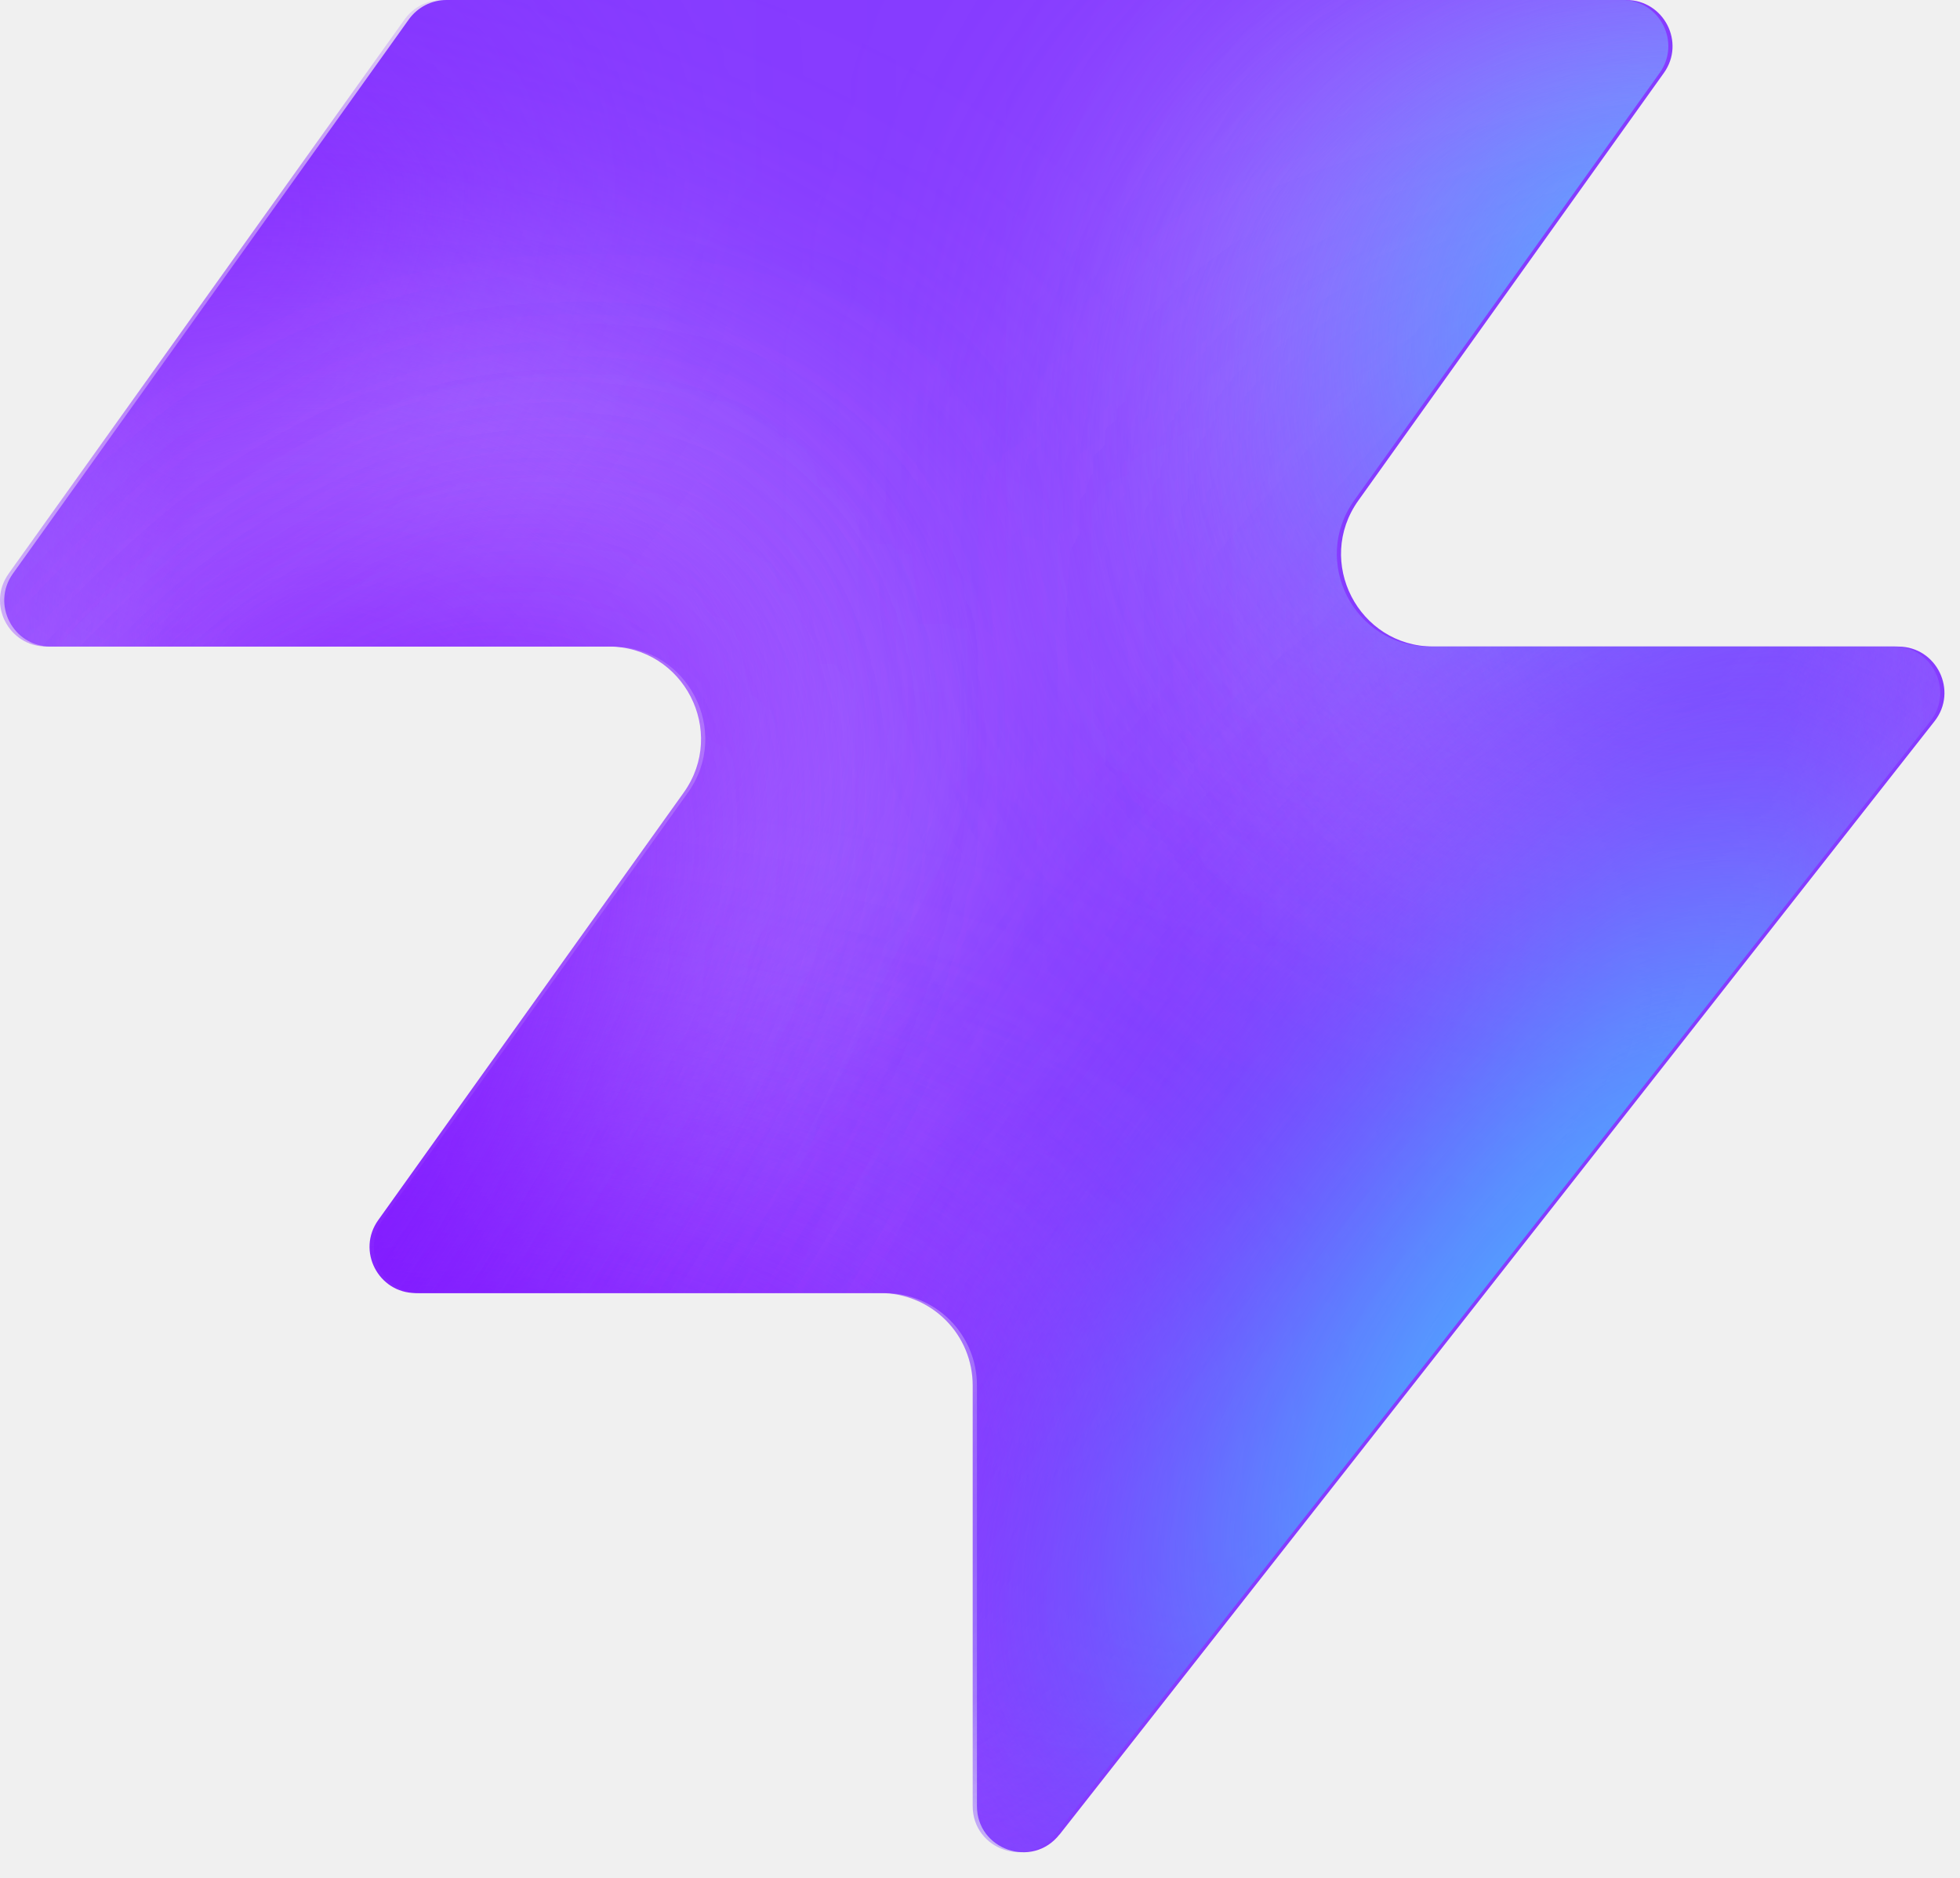
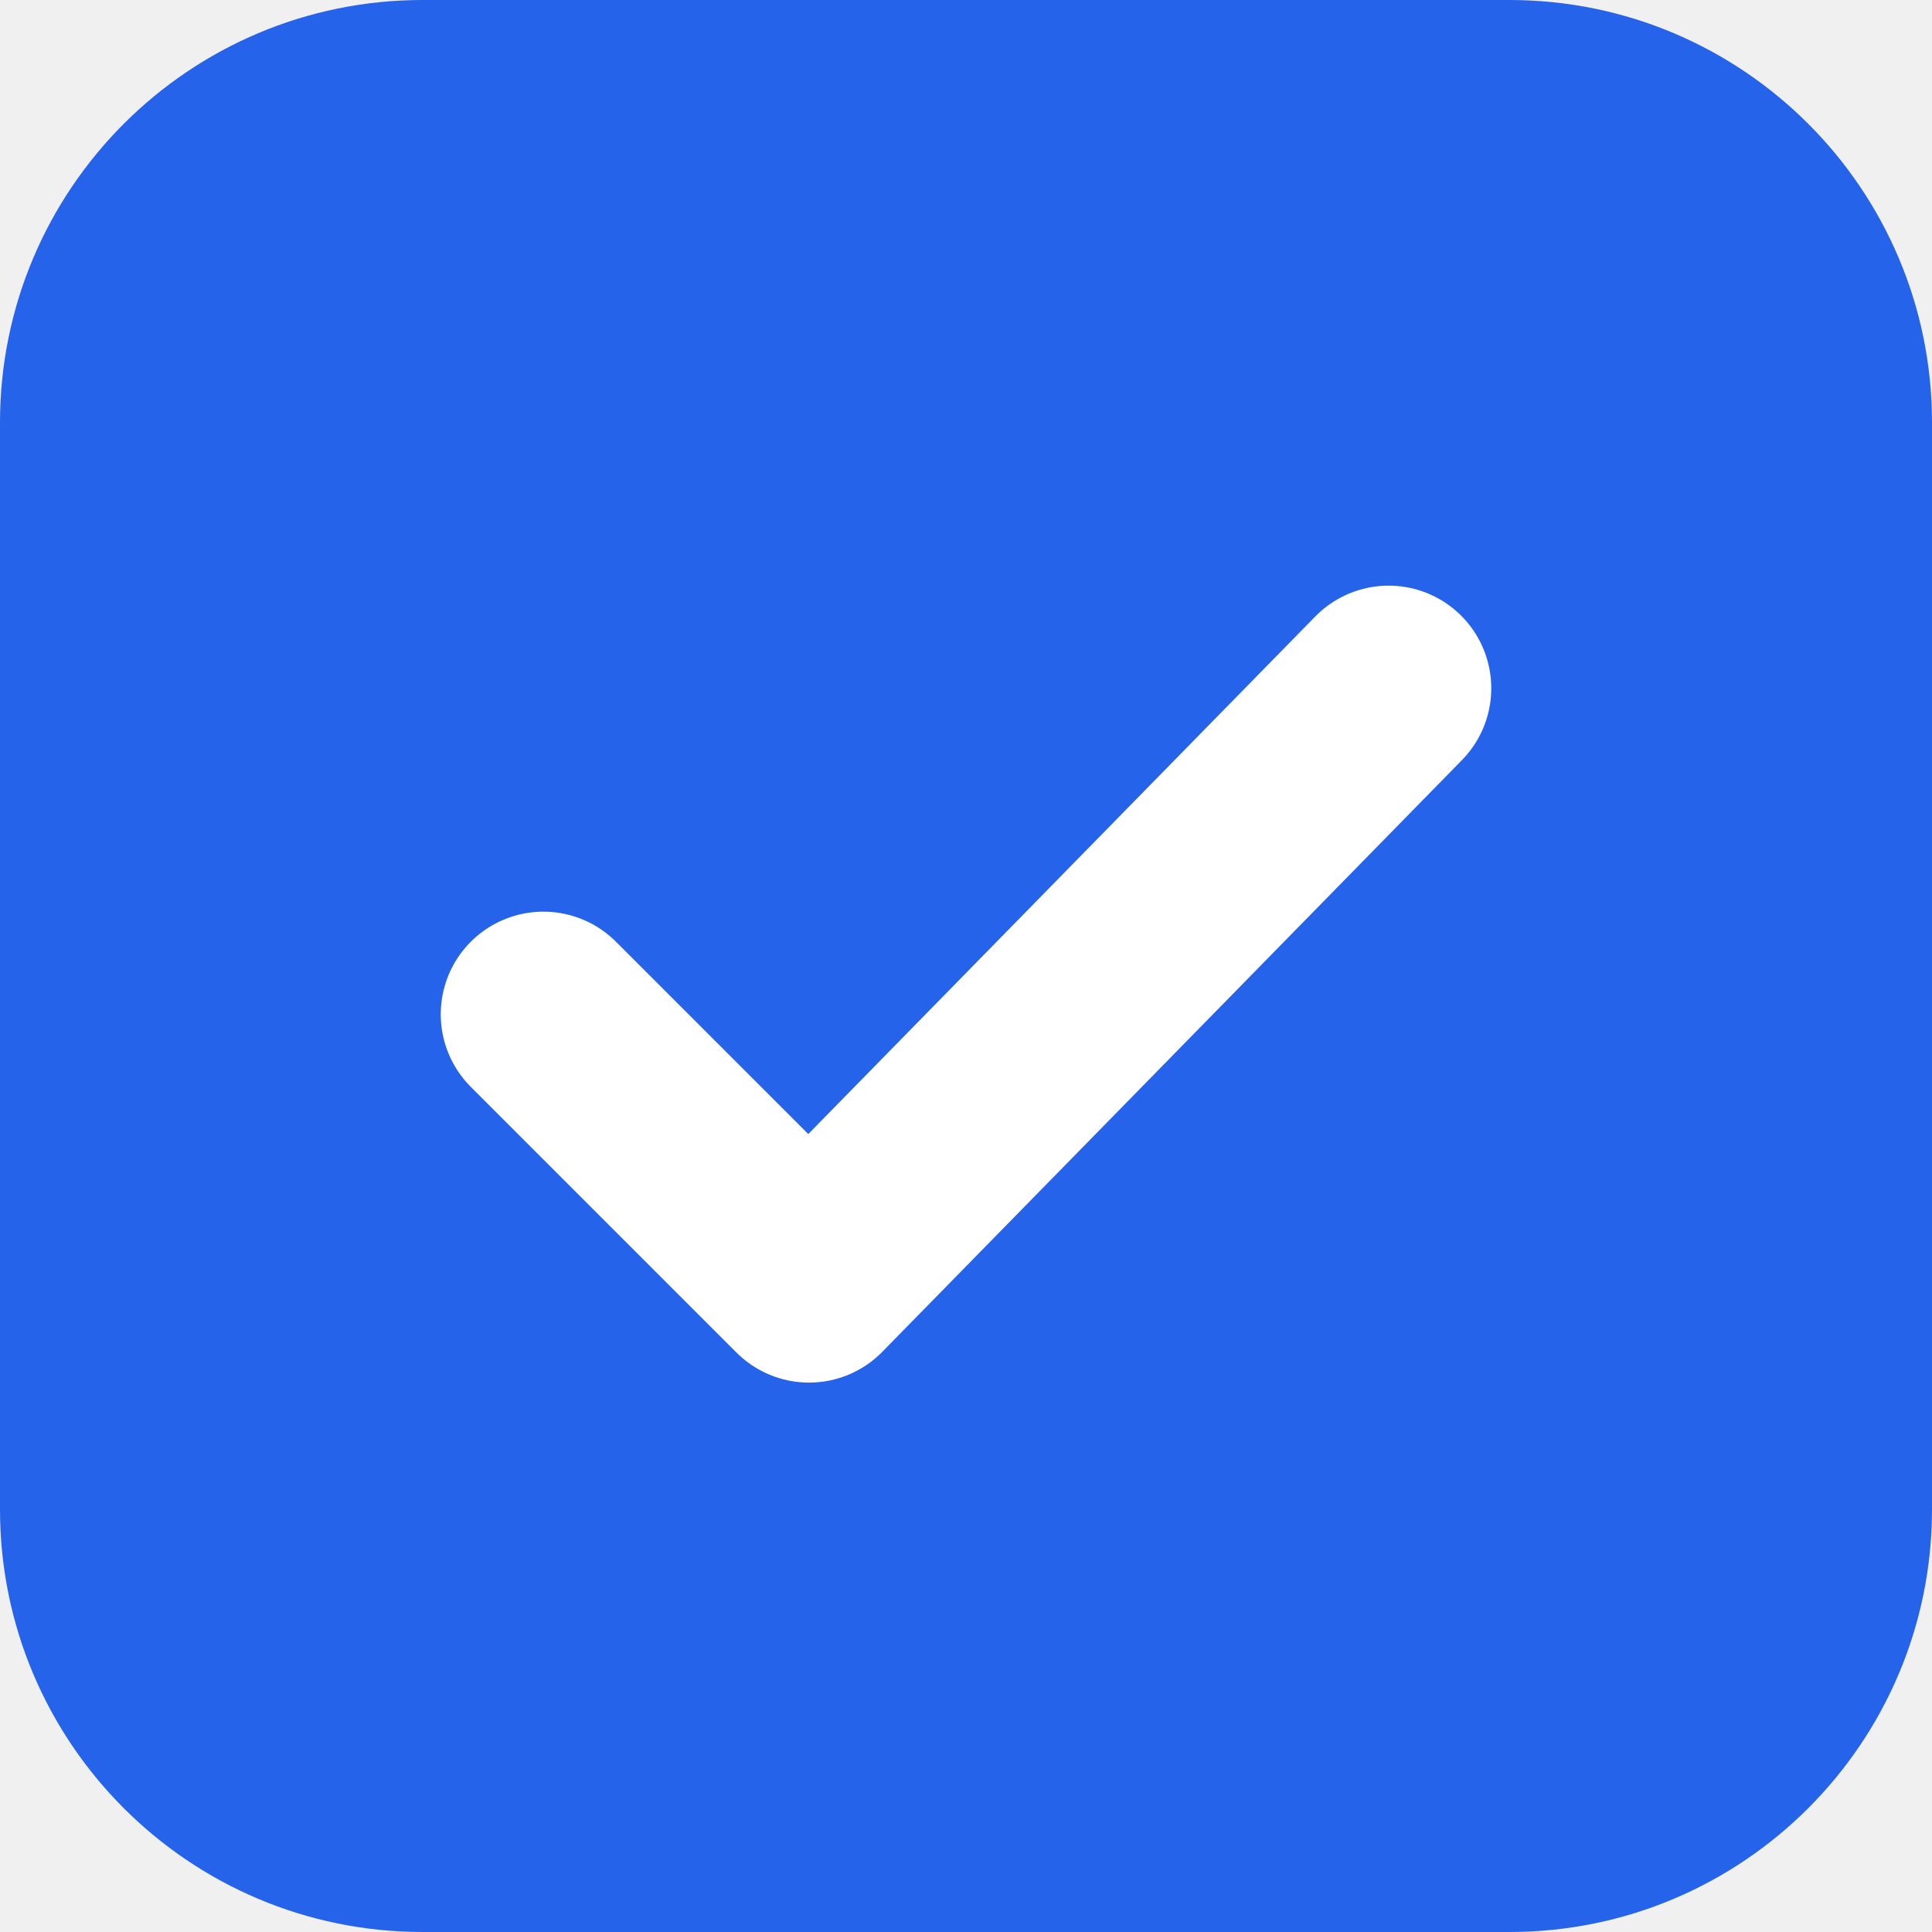
- <svg xmlns="http://www.w3.org/2000/svg" width="48" height="46" fill="none" viewBox="0 0 48 46">
-   <path fill="#863bff" d="M25.946 44.938c-.664.845-2.021.375-2.021-.698V33.937a2.26 2.26 0 0 0-2.262-2.262H10.287c-.92 0-1.456-1.04-.92-1.788l7.48-10.471c1.07-1.497 0-3.578-1.842-3.578H1.237c-.92 0-1.456-1.04-.92-1.788L10.013.474c.214-.297.556-.474.92-.474h28.894c.92 0 1.456 1.04.92 1.788l-7.48 10.471c-1.07 1.498 0 3.579 1.842 3.579h11.377c.943 0 1.473 1.088.89 1.83L25.947 44.94z" style="fill:#863bff;fill:color(display-p3 .525 .23 1);fill-opacity:1" />
-   <mask id="a" width="48" height="46" x="0" y="0" maskUnits="userSpaceOnUse" style="mask-type:alpha">
-     <path fill="#000" d="M25.842 44.938c-.664.844-2.021.375-2.021-.698V33.937a2.26 2.26 0 0 0-2.262-2.262H10.183c-.92 0-1.456-1.04-.92-1.788l7.48-10.471c1.07-1.498 0-3.579-1.842-3.579H1.133c-.92 0-1.456-1.04-.92-1.787L9.91.473c.214-.297.556-.474.92-.474h28.894c.92 0 1.456 1.04.92 1.788l-7.48 10.471c-1.07 1.498 0 3.578 1.842 3.578h11.377c.943 0 1.473 1.088.89 1.832L25.843 44.94z" style="fill:#000;fill-opacity:1" />
-   </mask>
-   <g mask="url(#a)">
-     <g filter="url(#b)">
-       <ellipse cx="5.508" cy="14.704" fill="#ede6ff" rx="5.508" ry="14.704" style="fill:#ede6ff;fill:color(display-p3 .927 .903 1);fill-opacity:1" transform="matrix(.00324 1 1 -.00324 -4.47 31.516)" />
-     </g>
-     <g filter="url(#c)">
-       <ellipse cx="10.399" cy="29.851" fill="#ede6ff" rx="10.399" ry="29.851" style="fill:#ede6ff;fill:color(display-p3 .927 .903 1);fill-opacity:1" transform="matrix(.00324 1 1 -.00324 -39.328 7.883)" />
-     </g>
-     <g filter="url(#d)">
-       <ellipse cx="5.508" cy="30.487" fill="#7e14ff" rx="5.508" ry="30.487" style="fill:#7e14ff;fill:color(display-p3 .492 .077 1);fill-opacity:1" transform="rotate(89.814 -25.913 -14.639)scale(1 -1)" />
-     </g>
-     <g filter="url(#e)">
-       <ellipse cx="5.508" cy="30.599" fill="#7e14ff" rx="5.508" ry="30.599" style="fill:#7e14ff;fill:color(display-p3 .492 .077 1);fill-opacity:1" transform="rotate(89.814 -32.644 -3.334)scale(1 -1)" />
-     </g>
-     <g filter="url(#f)">
-       <ellipse cx="5.508" cy="30.599" fill="#7e14ff" rx="5.508" ry="30.599" style="fill:#7e14ff;fill:color(display-p3 .492 .077 1);fill-opacity:1" transform="matrix(.00324 1 1 -.00324 -34.34 30.47)" />
-     </g>
-     <g filter="url(#g)">
-       <ellipse cx="14.072" cy="22.078" fill="#ede6ff" rx="14.072" ry="22.078" style="fill:#ede6ff;fill:color(display-p3 .927 .903 1);fill-opacity:1" transform="rotate(93.35 24.506 48.493)scale(-1 1)" />
-     </g>
-     <g filter="url(#h)">
-       <ellipse cx="3.47" cy="21.501" fill="#7e14ff" rx="3.47" ry="21.501" style="fill:#7e14ff;fill:color(display-p3 .492 .077 1);fill-opacity:1" transform="rotate(89.009 28.708 47.59)scale(-1 1)" />
-     </g>
-     <g filter="url(#i)">
-       <ellipse cx="3.47" cy="21.501" fill="#7e14ff" rx="3.47" ry="21.501" style="fill:#7e14ff;fill:color(display-p3 .492 .077 1);fill-opacity:1" transform="rotate(89.009 28.708 47.59)scale(-1 1)" />
-     </g>
-     <g filter="url(#j)">
-       <ellipse cx=".387" cy="8.972" fill="#7e14ff" rx="4.407" ry="29.108" style="fill:#7e14ff;fill:color(display-p3 .492 .077 1);fill-opacity:1" transform="rotate(39.51 .387 8.972)" />
-     </g>
-     <g filter="url(#k)">
-       <ellipse cx="47.523" cy="-6.092" fill="#7e14ff" rx="4.407" ry="29.108" style="fill:#7e14ff;fill:color(display-p3 .492 .077 1);fill-opacity:1" transform="rotate(37.892 47.523 -6.092)" />
-     </g>
-     <g filter="url(#l)">
-       <ellipse cx="41.412" cy="6.333" fill="#47bfff" rx="5.971" ry="9.665" style="fill:#47bfff;fill:color(display-p3 .28 .748 1);fill-opacity:1" transform="rotate(37.892 41.412 6.333)" />
-     </g>
-     <g filter="url(#m)">
-       <ellipse cx="-1.879" cy="38.332" fill="#7e14ff" rx="4.407" ry="29.108" style="fill:#7e14ff;fill:color(display-p3 .492 .077 1);fill-opacity:1" transform="rotate(37.892 -1.88 38.332)" />
-     </g>
-     <g filter="url(#n)">
-       <ellipse cx="-1.879" cy="38.332" fill="#7e14ff" rx="4.407" ry="29.108" style="fill:#7e14ff;fill:color(display-p3 .492 .077 1);fill-opacity:1" transform="rotate(37.892 -1.88 38.332)" />
-     </g>
-     <g filter="url(#o)">
-       <ellipse cx="35.651" cy="29.907" fill="#7e14ff" rx="4.407" ry="29.108" style="fill:#7e14ff;fill:color(display-p3 .492 .077 1);fill-opacity:1" transform="rotate(37.892 35.651 29.907)" />
-     </g>
-     <g filter="url(#p)">
-       <ellipse cx="38.418" cy="32.4" fill="#47bfff" rx="5.971" ry="15.297" style="fill:#47bfff;fill:color(display-p3 .28 .748 1);fill-opacity:1" transform="rotate(37.892 38.418 32.4)" />
-     </g>
-   </g>
-   <defs>
-     <filter id="b" width="60.045" height="41.654" x="-19.77" y="16.149" color-interpolation-filters="sRGB" filterUnits="userSpaceOnUse">
-       <feFlood flood-opacity="0" result="BackgroundImageFix" />
-       <feBlend in="SourceGraphic" in2="BackgroundImageFix" result="shape" />
-       <feGaussianBlur result="effect1_foregroundBlur_2002_17158" stdDeviation="7.659" />
-     </filter>
-     <filter id="c" width="90.34" height="51.437" x="-54.613" y="-7.533" color-interpolation-filters="sRGB" filterUnits="userSpaceOnUse">
-       <feFlood flood-opacity="0" result="BackgroundImageFix" />
-       <feBlend in="SourceGraphic" in2="BackgroundImageFix" result="shape" />
-       <feGaussianBlur result="effect1_foregroundBlur_2002_17158" stdDeviation="7.659" />
-     </filter>
-     <filter id="d" width="79.355" height="29.4" x="-49.64" y="2.03" color-interpolation-filters="sRGB" filterUnits="userSpaceOnUse">
-       <feFlood flood-opacity="0" result="BackgroundImageFix" />
-       <feBlend in="SourceGraphic" in2="BackgroundImageFix" result="shape" />
-       <feGaussianBlur result="effect1_foregroundBlur_2002_17158" stdDeviation="4.596" />
-     </filter>
-     <filter id="e" width="79.579" height="29.4" x="-45.045" y="20.029" color-interpolation-filters="sRGB" filterUnits="userSpaceOnUse">
-       <feFlood flood-opacity="0" result="BackgroundImageFix" />
-       <feBlend in="SourceGraphic" in2="BackgroundImageFix" result="shape" />
-       <feGaussianBlur result="effect1_foregroundBlur_2002_17158" stdDeviation="4.596" />
-     </filter>
-     <filter id="f" width="79.579" height="29.4" x="-43.513" y="21.178" color-interpolation-filters="sRGB" filterUnits="userSpaceOnUse">
-       <feFlood flood-opacity="0" result="BackgroundImageFix" />
-       <feBlend in="SourceGraphic" in2="BackgroundImageFix" result="shape" />
-       <feGaussianBlur result="effect1_foregroundBlur_2002_17158" stdDeviation="4.596" />
-     </filter>
-     <filter id="g" width="74.749" height="58.852" x="15.756" y="-17.901" color-interpolation-filters="sRGB" filterUnits="userSpaceOnUse">
-       <feFlood flood-opacity="0" result="BackgroundImageFix" />
-       <feBlend in="SourceGraphic" in2="BackgroundImageFix" result="shape" />
-       <feGaussianBlur result="effect1_foregroundBlur_2002_17158" stdDeviation="7.659" />
-     </filter>
-     <filter id="h" width="61.377" height="25.362" x="23.548" y="2.284" color-interpolation-filters="sRGB" filterUnits="userSpaceOnUse">
-       <feFlood flood-opacity="0" result="BackgroundImageFix" />
-       <feBlend in="SourceGraphic" in2="BackgroundImageFix" result="shape" />
-       <feGaussianBlur result="effect1_foregroundBlur_2002_17158" stdDeviation="4.596" />
-     </filter>
-     <filter id="i" width="61.377" height="25.362" x="23.548" y="2.284" color-interpolation-filters="sRGB" filterUnits="userSpaceOnUse">
-       <feFlood flood-opacity="0" result="BackgroundImageFix" />
-       <feBlend in="SourceGraphic" in2="BackgroundImageFix" result="shape" />
-       <feGaussianBlur result="effect1_foregroundBlur_2002_17158" stdDeviation="4.596" />
-     </filter>
-     <filter id="j" width="56.045" height="63.649" x="-27.636" y="-22.853" color-interpolation-filters="sRGB" filterUnits="userSpaceOnUse">
-       <feFlood flood-opacity="0" result="BackgroundImageFix" />
-       <feBlend in="SourceGraphic" in2="BackgroundImageFix" result="shape" />
-       <feGaussianBlur result="effect1_foregroundBlur_2002_17158" stdDeviation="4.596" />
-     </filter>
-     <filter id="k" width="54.814" height="64.646" x="20.116" y="-38.415" color-interpolation-filters="sRGB" filterUnits="userSpaceOnUse">
-       <feFlood flood-opacity="0" result="BackgroundImageFix" />
-       <feBlend in="SourceGraphic" in2="BackgroundImageFix" result="shape" />
-       <feGaussianBlur result="effect1_foregroundBlur_2002_17158" stdDeviation="4.596" />
-     </filter>
-     <filter id="l" width="33.541" height="35.313" x="24.641" y="-11.323" color-interpolation-filters="sRGB" filterUnits="userSpaceOnUse">
-       <feFlood flood-opacity="0" result="BackgroundImageFix" />
-       <feBlend in="SourceGraphic" in2="BackgroundImageFix" result="shape" />
-       <feGaussianBlur result="effect1_foregroundBlur_2002_17158" stdDeviation="4.596" />
-     </filter>
-     <filter id="m" width="54.814" height="64.646" x="-29.286" y="6.009" color-interpolation-filters="sRGB" filterUnits="userSpaceOnUse">
-       <feFlood flood-opacity="0" result="BackgroundImageFix" />
-       <feBlend in="SourceGraphic" in2="BackgroundImageFix" result="shape" />
-       <feGaussianBlur result="effect1_foregroundBlur_2002_17158" stdDeviation="4.596" />
-     </filter>
-     <filter id="n" width="54.814" height="64.646" x="-29.286" y="6.009" color-interpolation-filters="sRGB" filterUnits="userSpaceOnUse">
-       <feFlood flood-opacity="0" result="BackgroundImageFix" />
-       <feBlend in="SourceGraphic" in2="BackgroundImageFix" result="shape" />
-       <feGaussianBlur result="effect1_foregroundBlur_2002_17158" stdDeviation="4.596" />
-     </filter>
-     <filter id="o" width="54.814" height="64.646" x="8.244" y="-2.416" color-interpolation-filters="sRGB" filterUnits="userSpaceOnUse">
-       <feFlood flood-opacity="0" result="BackgroundImageFix" />
-       <feBlend in="SourceGraphic" in2="BackgroundImageFix" result="shape" />
-       <feGaussianBlur result="effect1_foregroundBlur_2002_17158" stdDeviation="4.596" />
-     </filter>
-     <filter id="p" width="39.409" height="43.623" x="18.713" y="10.588" color-interpolation-filters="sRGB" filterUnits="userSpaceOnUse">
-       <feFlood flood-opacity="0" result="BackgroundImageFix" />
-       <feBlend in="SourceGraphic" in2="BackgroundImageFix" result="shape" />
-       <feGaussianBlur result="effect1_foregroundBlur_2002_17158" stdDeviation="4.596" />
-     </filter>
-   </defs>
+ <svg xmlns="http://www.w3.org/2000/svg" viewBox="0 0 32 32">
+   <rect width="32" height="32" rx="7" fill="#2563EB" />
+   <path d="M9 16.8l4.4 4.4L23 11.4" stroke="#fff" stroke-width="3.4" stroke-linecap="round" stroke-linejoin="round" fill="none" />
</svg>
